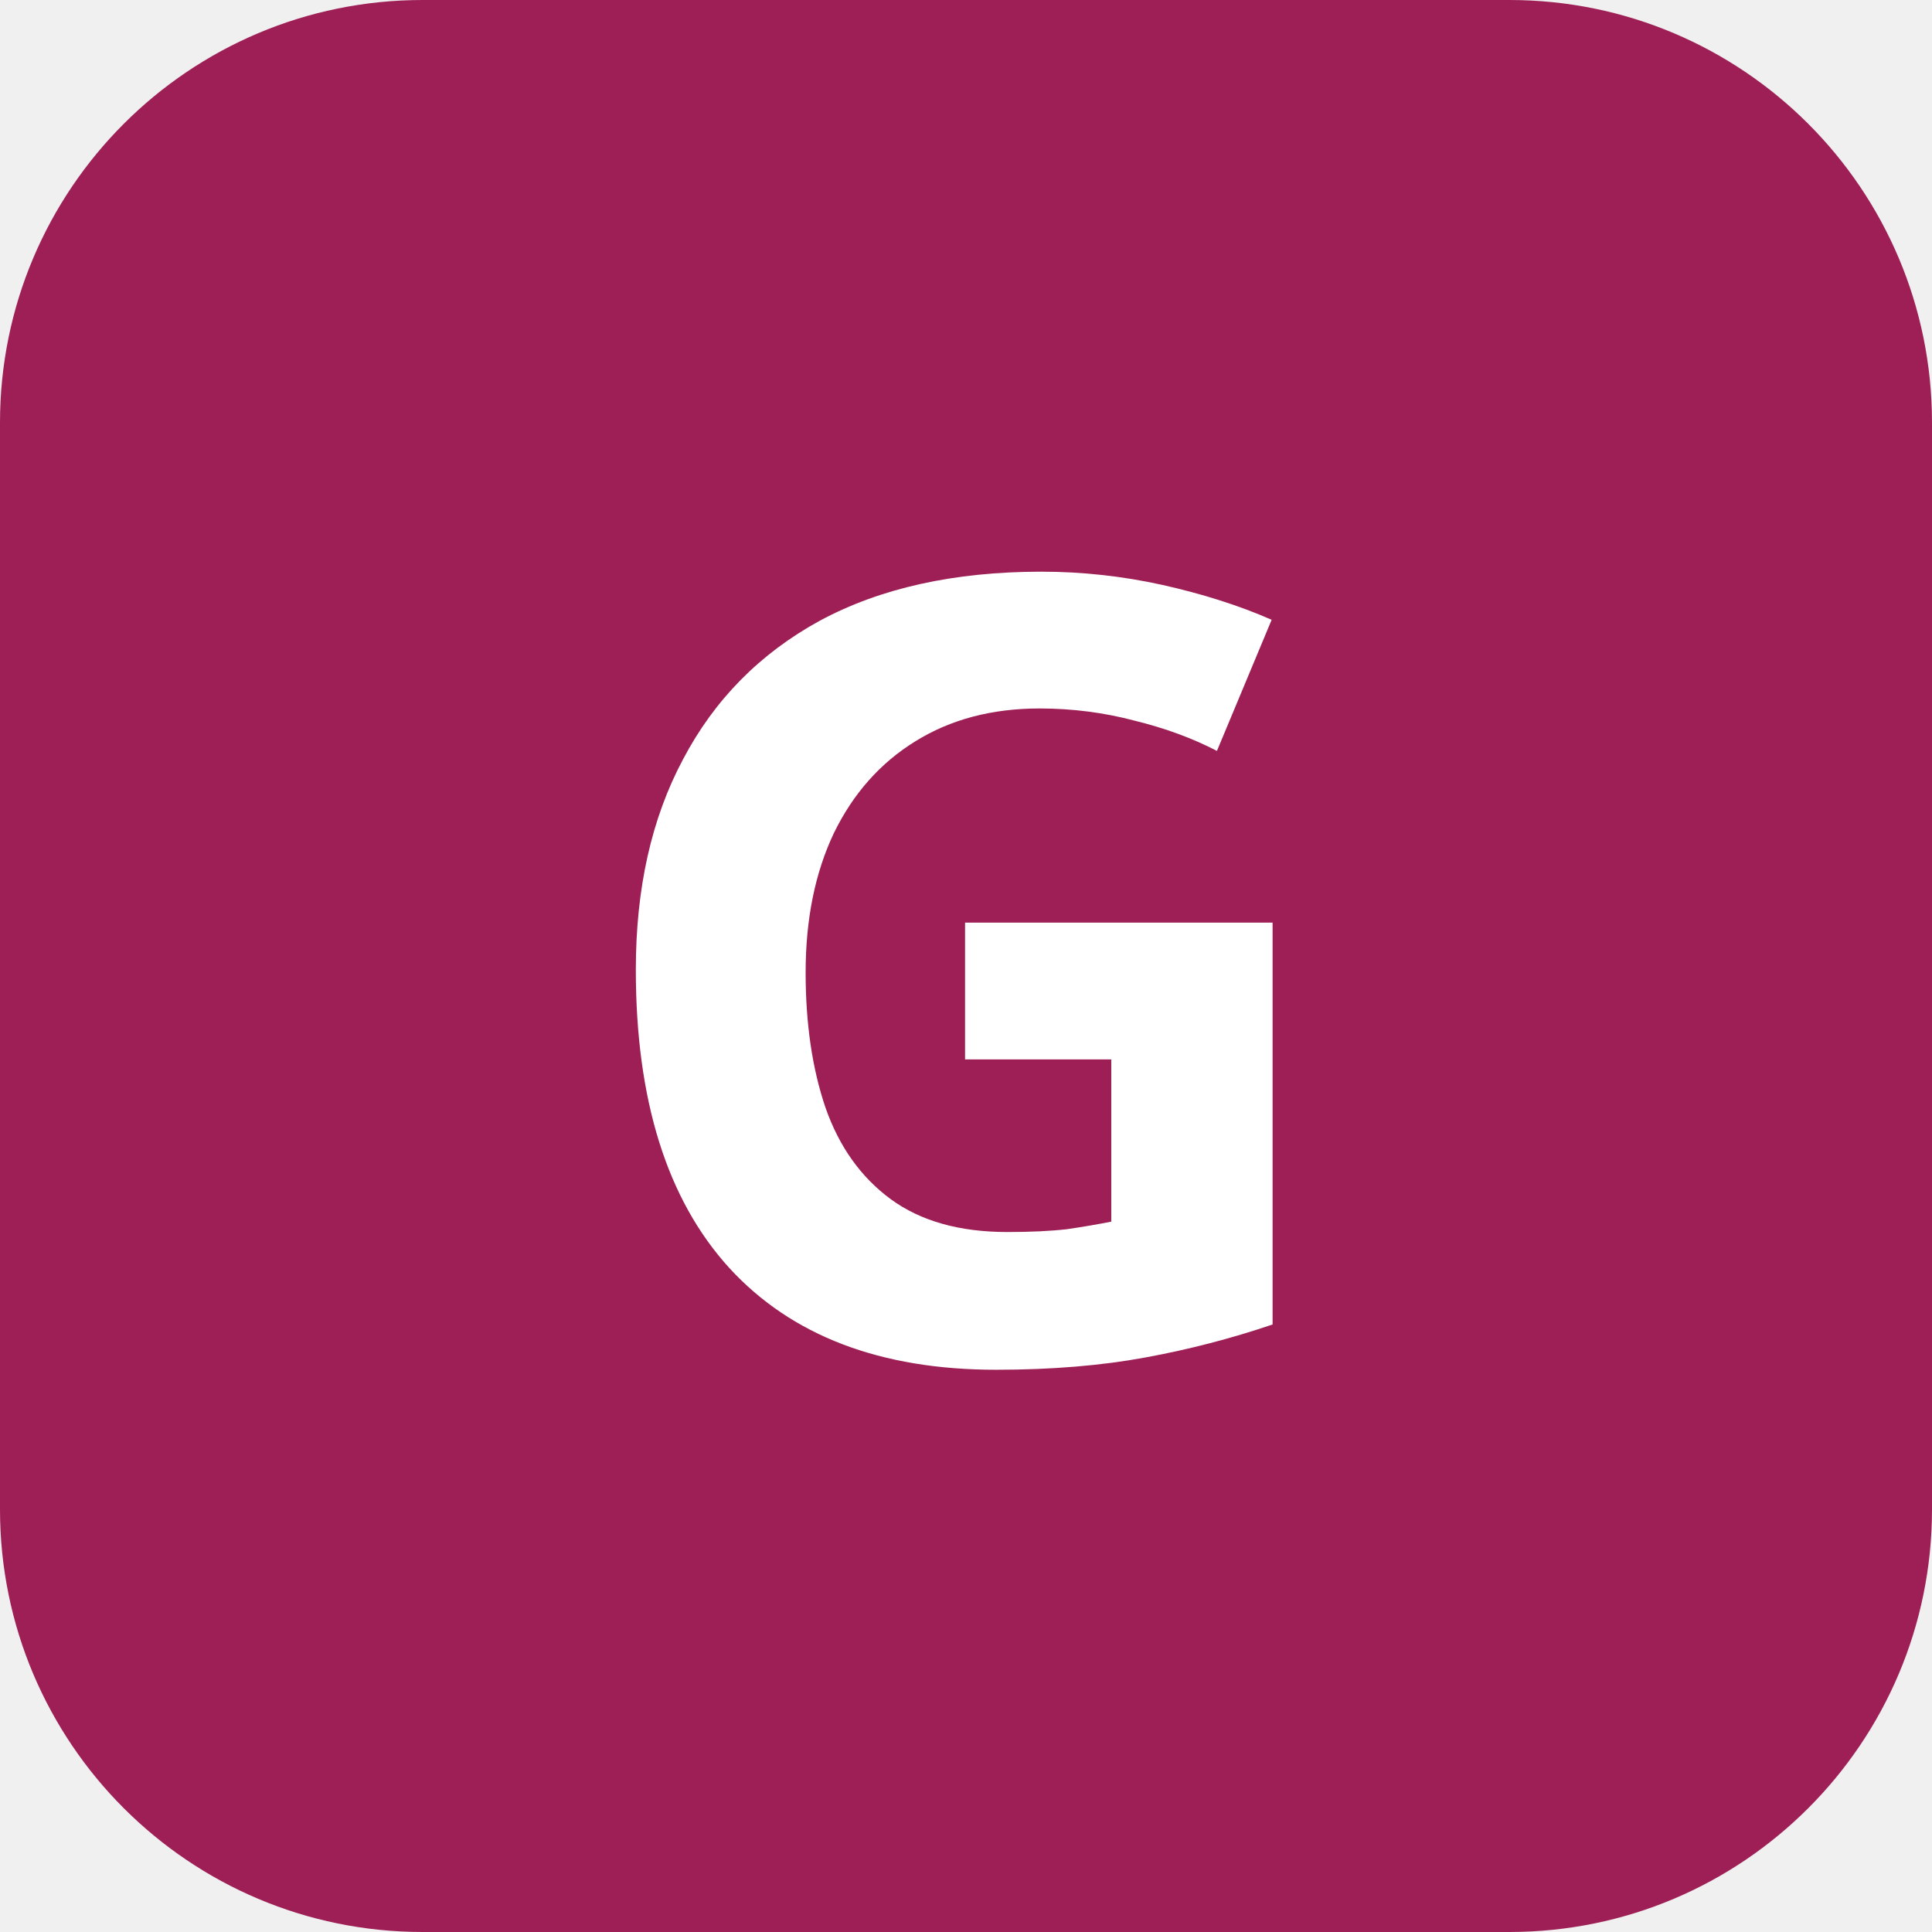
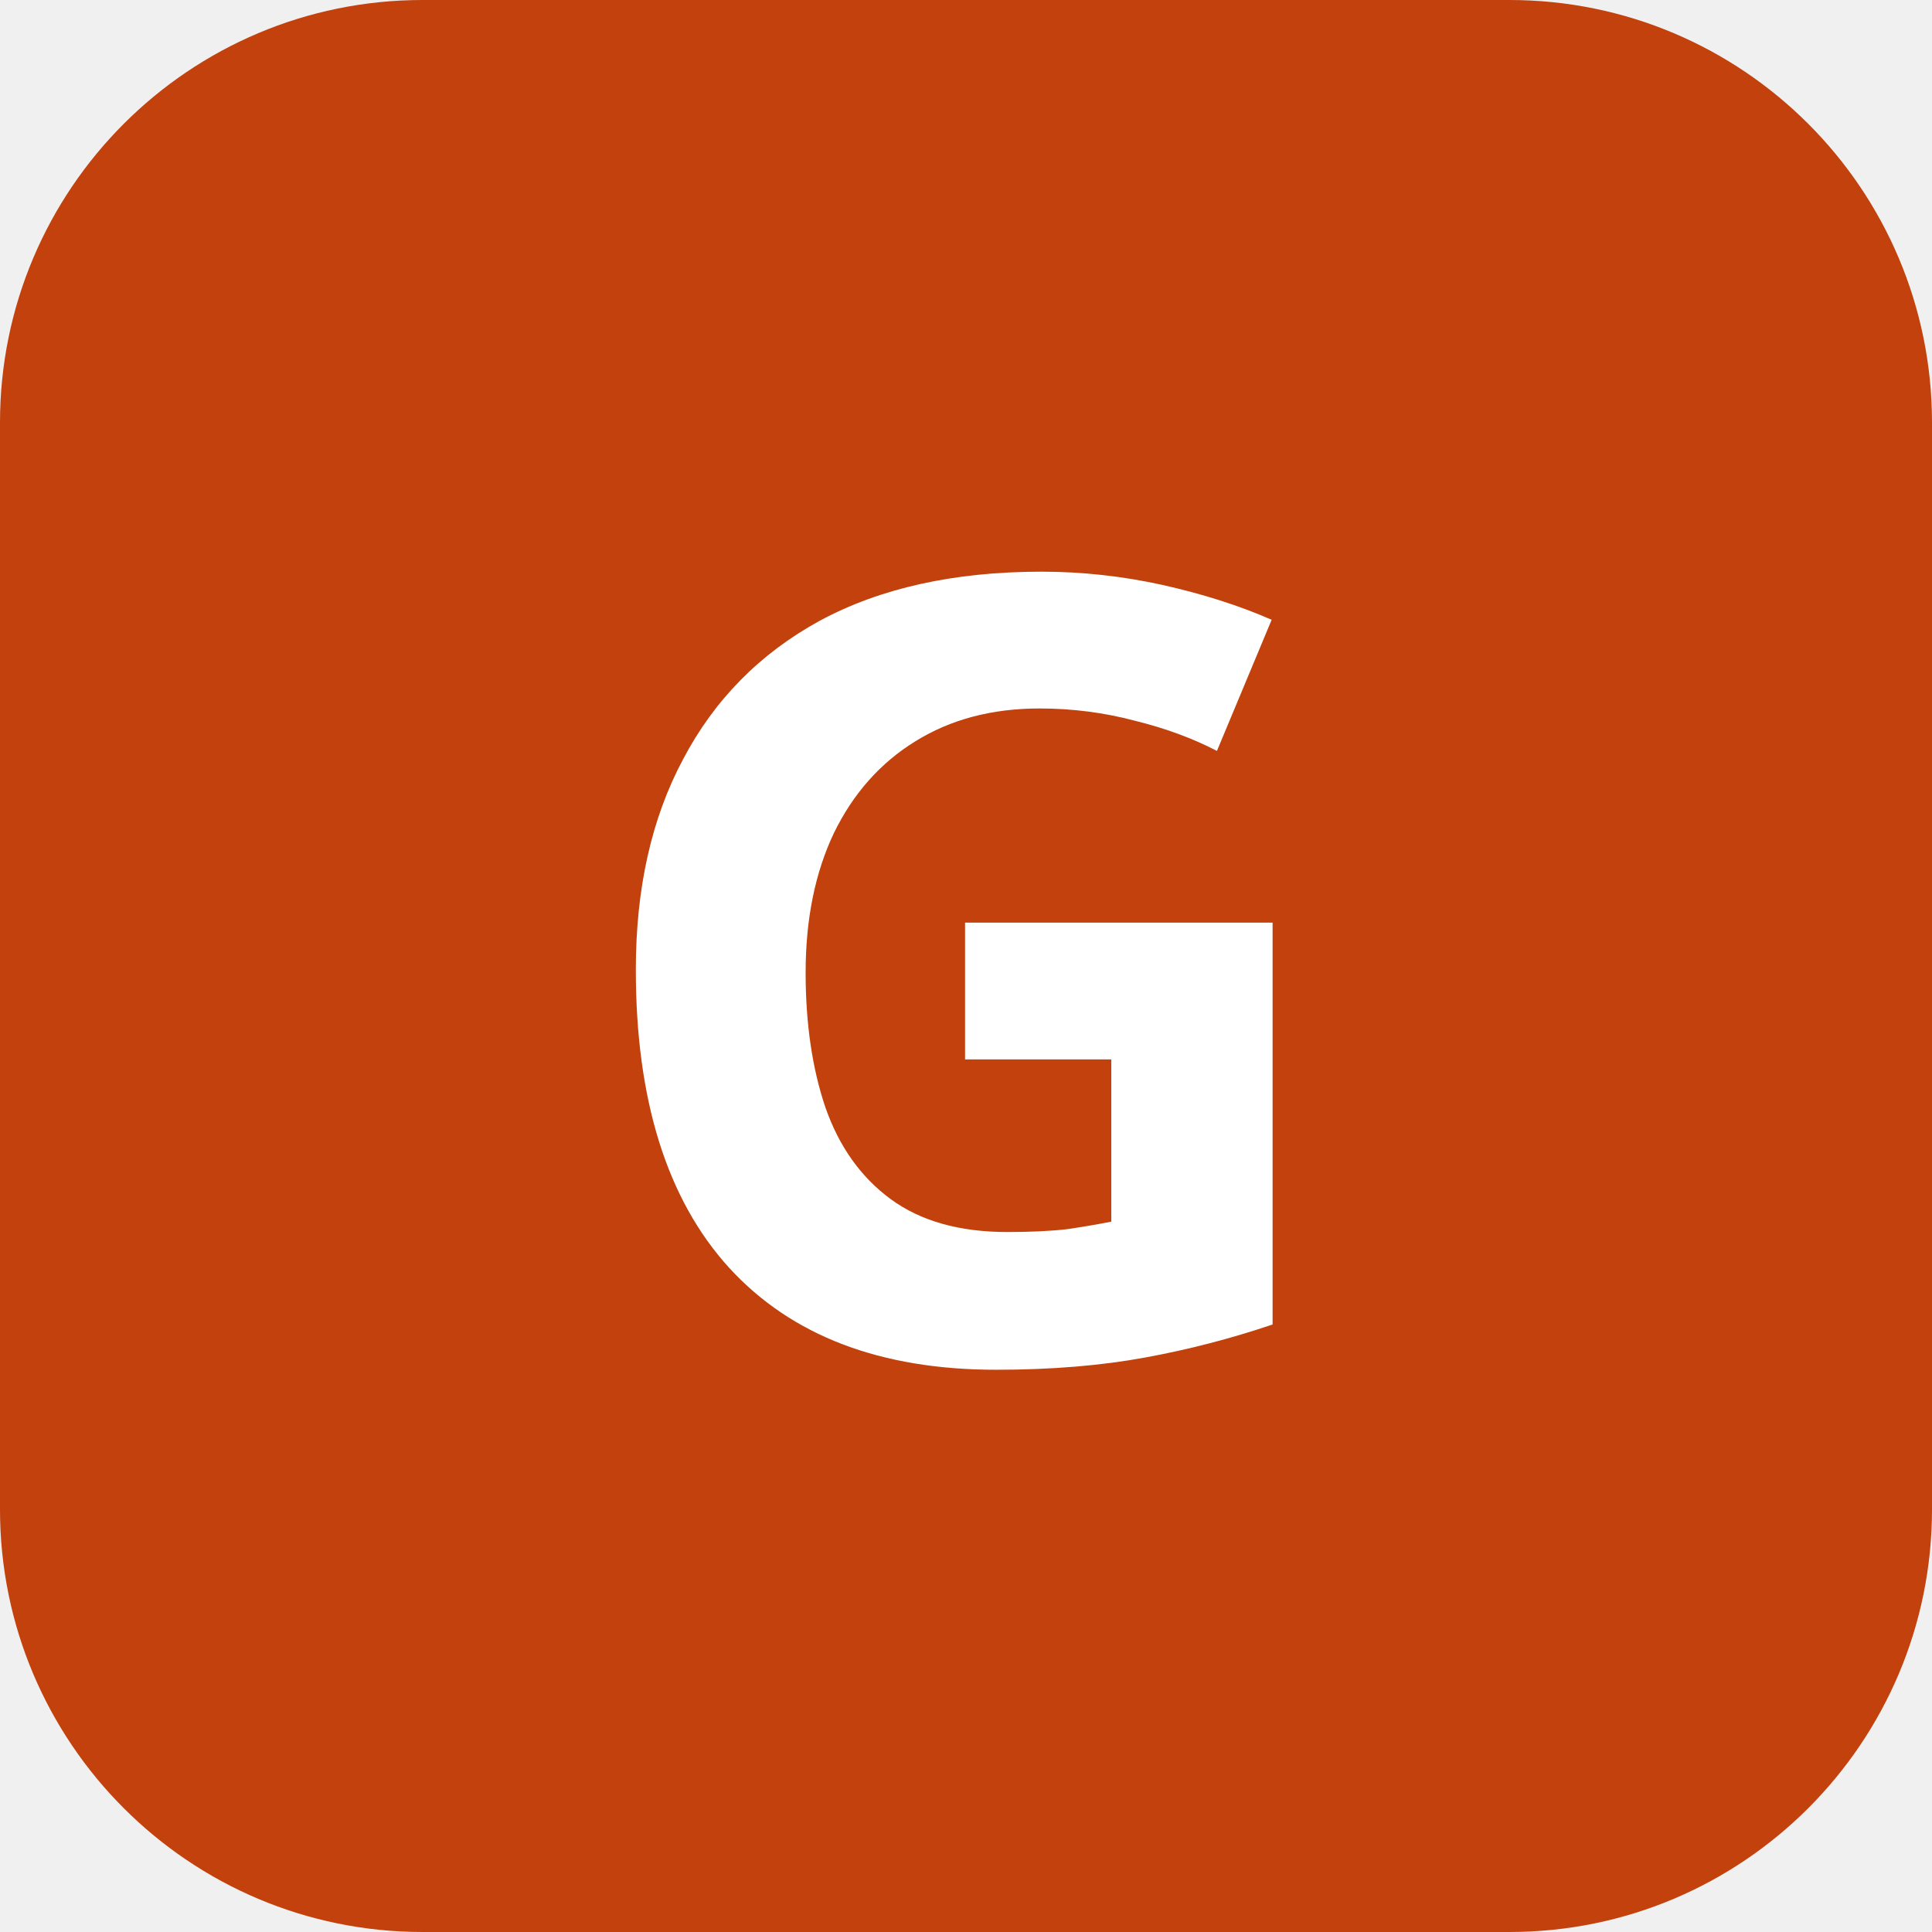
<svg xmlns="http://www.w3.org/2000/svg" viewBox="0 0 32 32">
-   <rect width="32" height="32" rx="7" fill="#9E1F55" />
+   <rect width="32" height="32" rx="7" fill="#C2410C" />
  <text x="16" y="22.5" text-anchor="middle" font-family="Noto Sans, Arial, sans-serif" font-size="18" font-weight="600" fill="#FFFFFF">G</text>
</svg>
